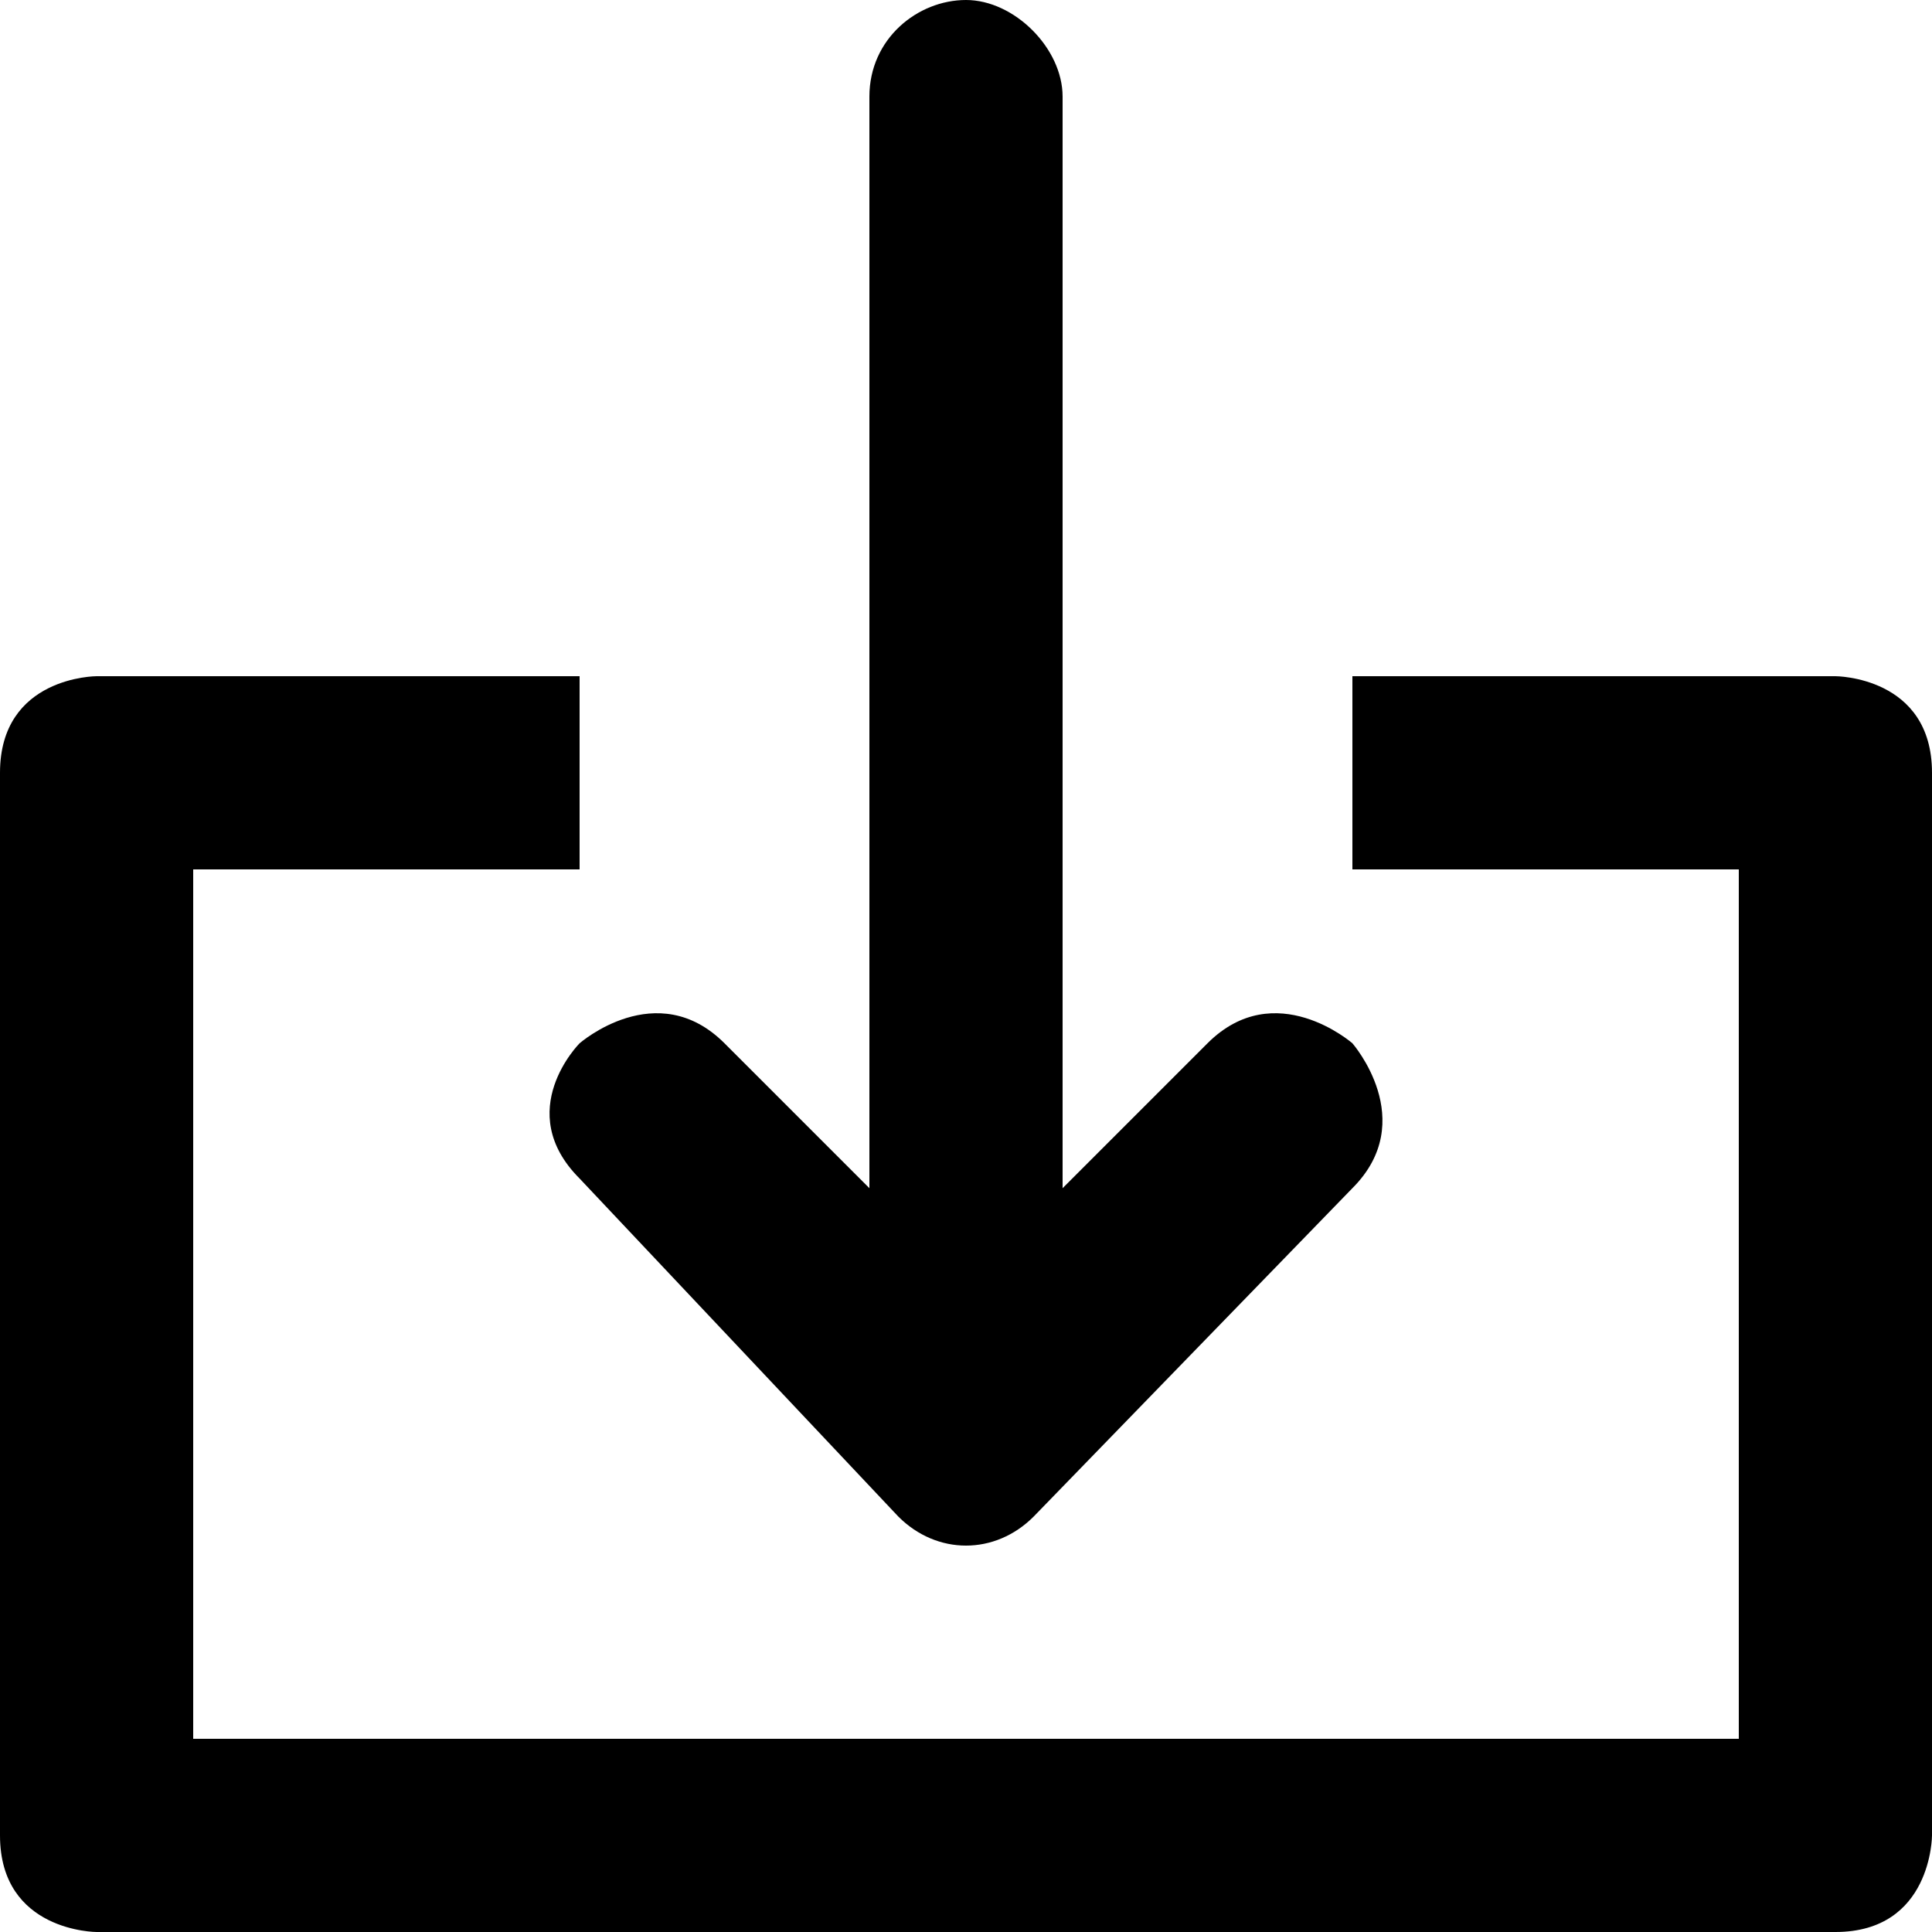
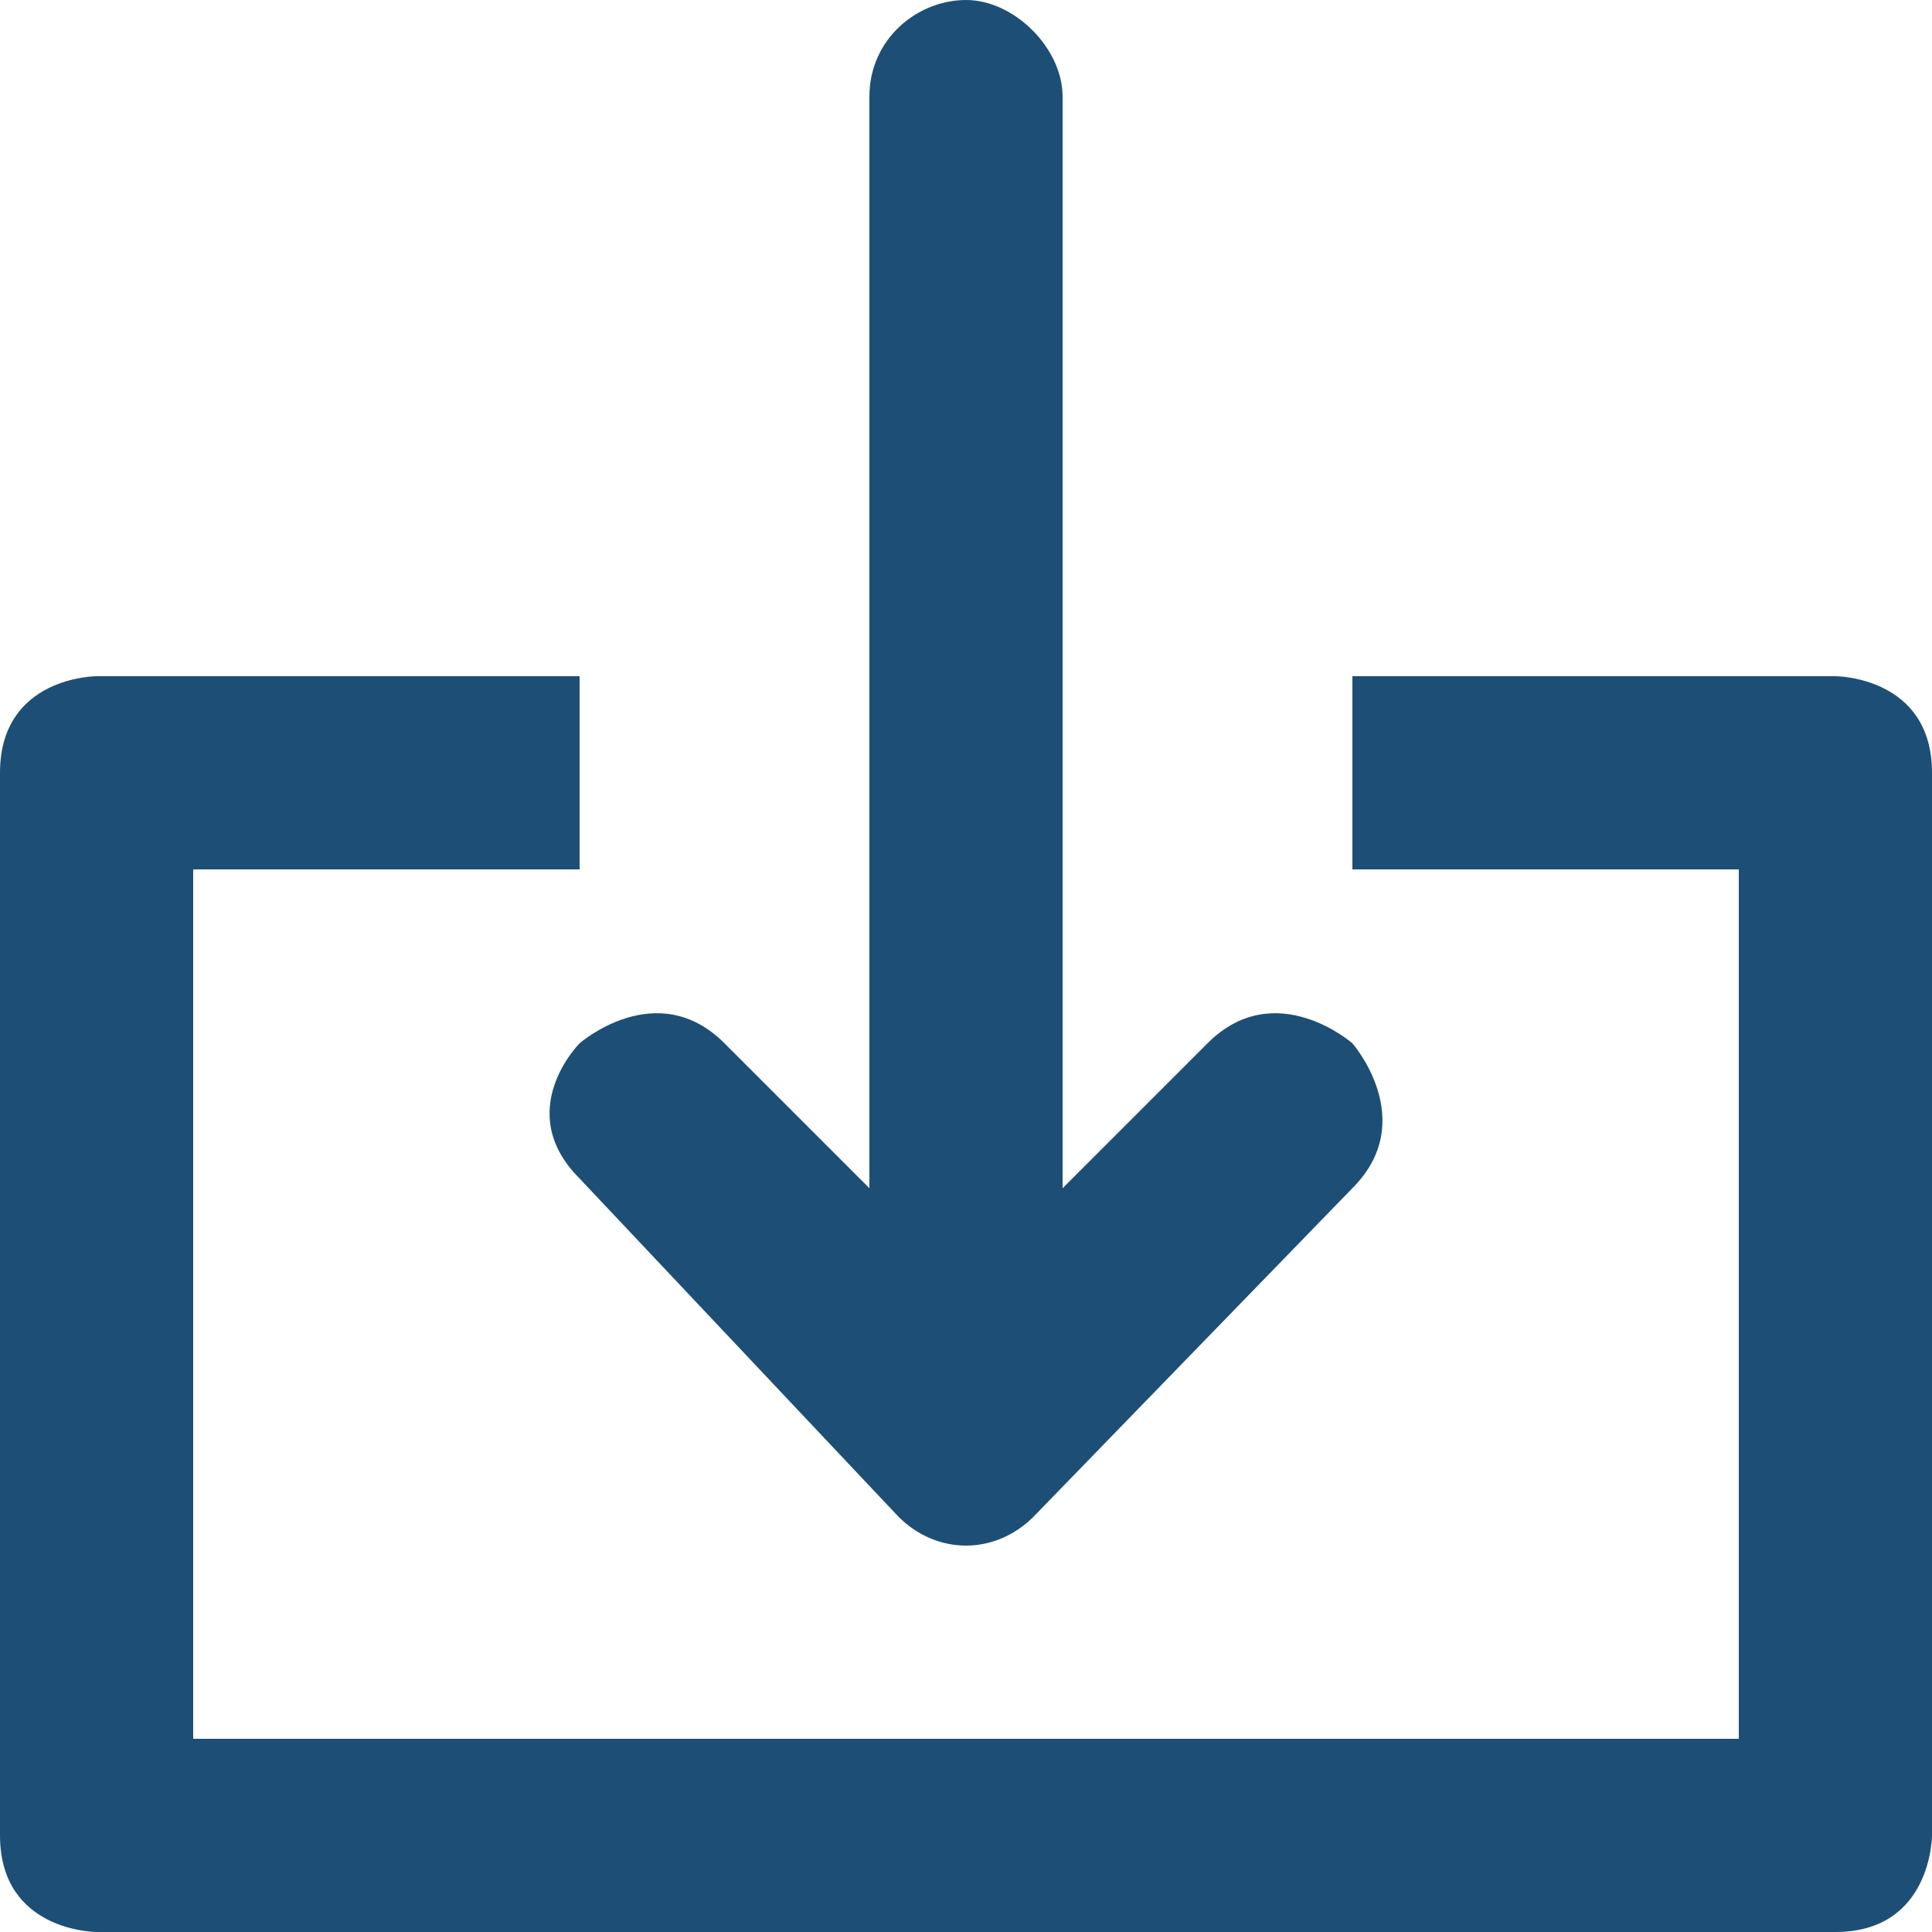
<svg xmlns="http://www.w3.org/2000/svg" viewBox="0 0 20 20" enable-background="new 0 0 20 20">
-   <path d="m11 12.3l1.5-1.5c.7-.7 1.5 0 1.5 0s.7.8 0 1.5l-3.3 3.4c-.4.4-1 .4-1.4 0l-3.3-3.5c-.7-.7 0-1.4 0-1.4s.8-.7 1.5 0l1.5 1.5v-11.3c0-.6.5-1 1-1s1 .5 1 1v11.3" />
-   <path d="M14,7v2h4v9H2V9h4V7H1c0,0-1,0-1,1v11c0,1,1,1,1,1h18c1,0,1-1,1-1V8c0-1-1-1-1-1H14z" />
+   <g fill="#1D4F76">
+     <path d="m11 12.3l1.5-1.5c.7-.7 1.5 0 1.5 0s.7.8 0 1.5l-3.3 3.4c-.4.4-1 .4-1.4 0l-3.3-3.5c-.7-.7 0-1.4 0-1.4s.8-.7 1.5 0l1.5 1.5v-11.3c0-.6.5-1 1-1s1 .5 1 1v11.3" />
+     <path d="M14,7v2h4v9H2V9h4V7H1c0,0-1,0-1,1v11c0,1,1,1,1,1h18c1,0,1-1,1-1V8c0-1-1-1-1-1H14z" />
+   </g>
</svg>
